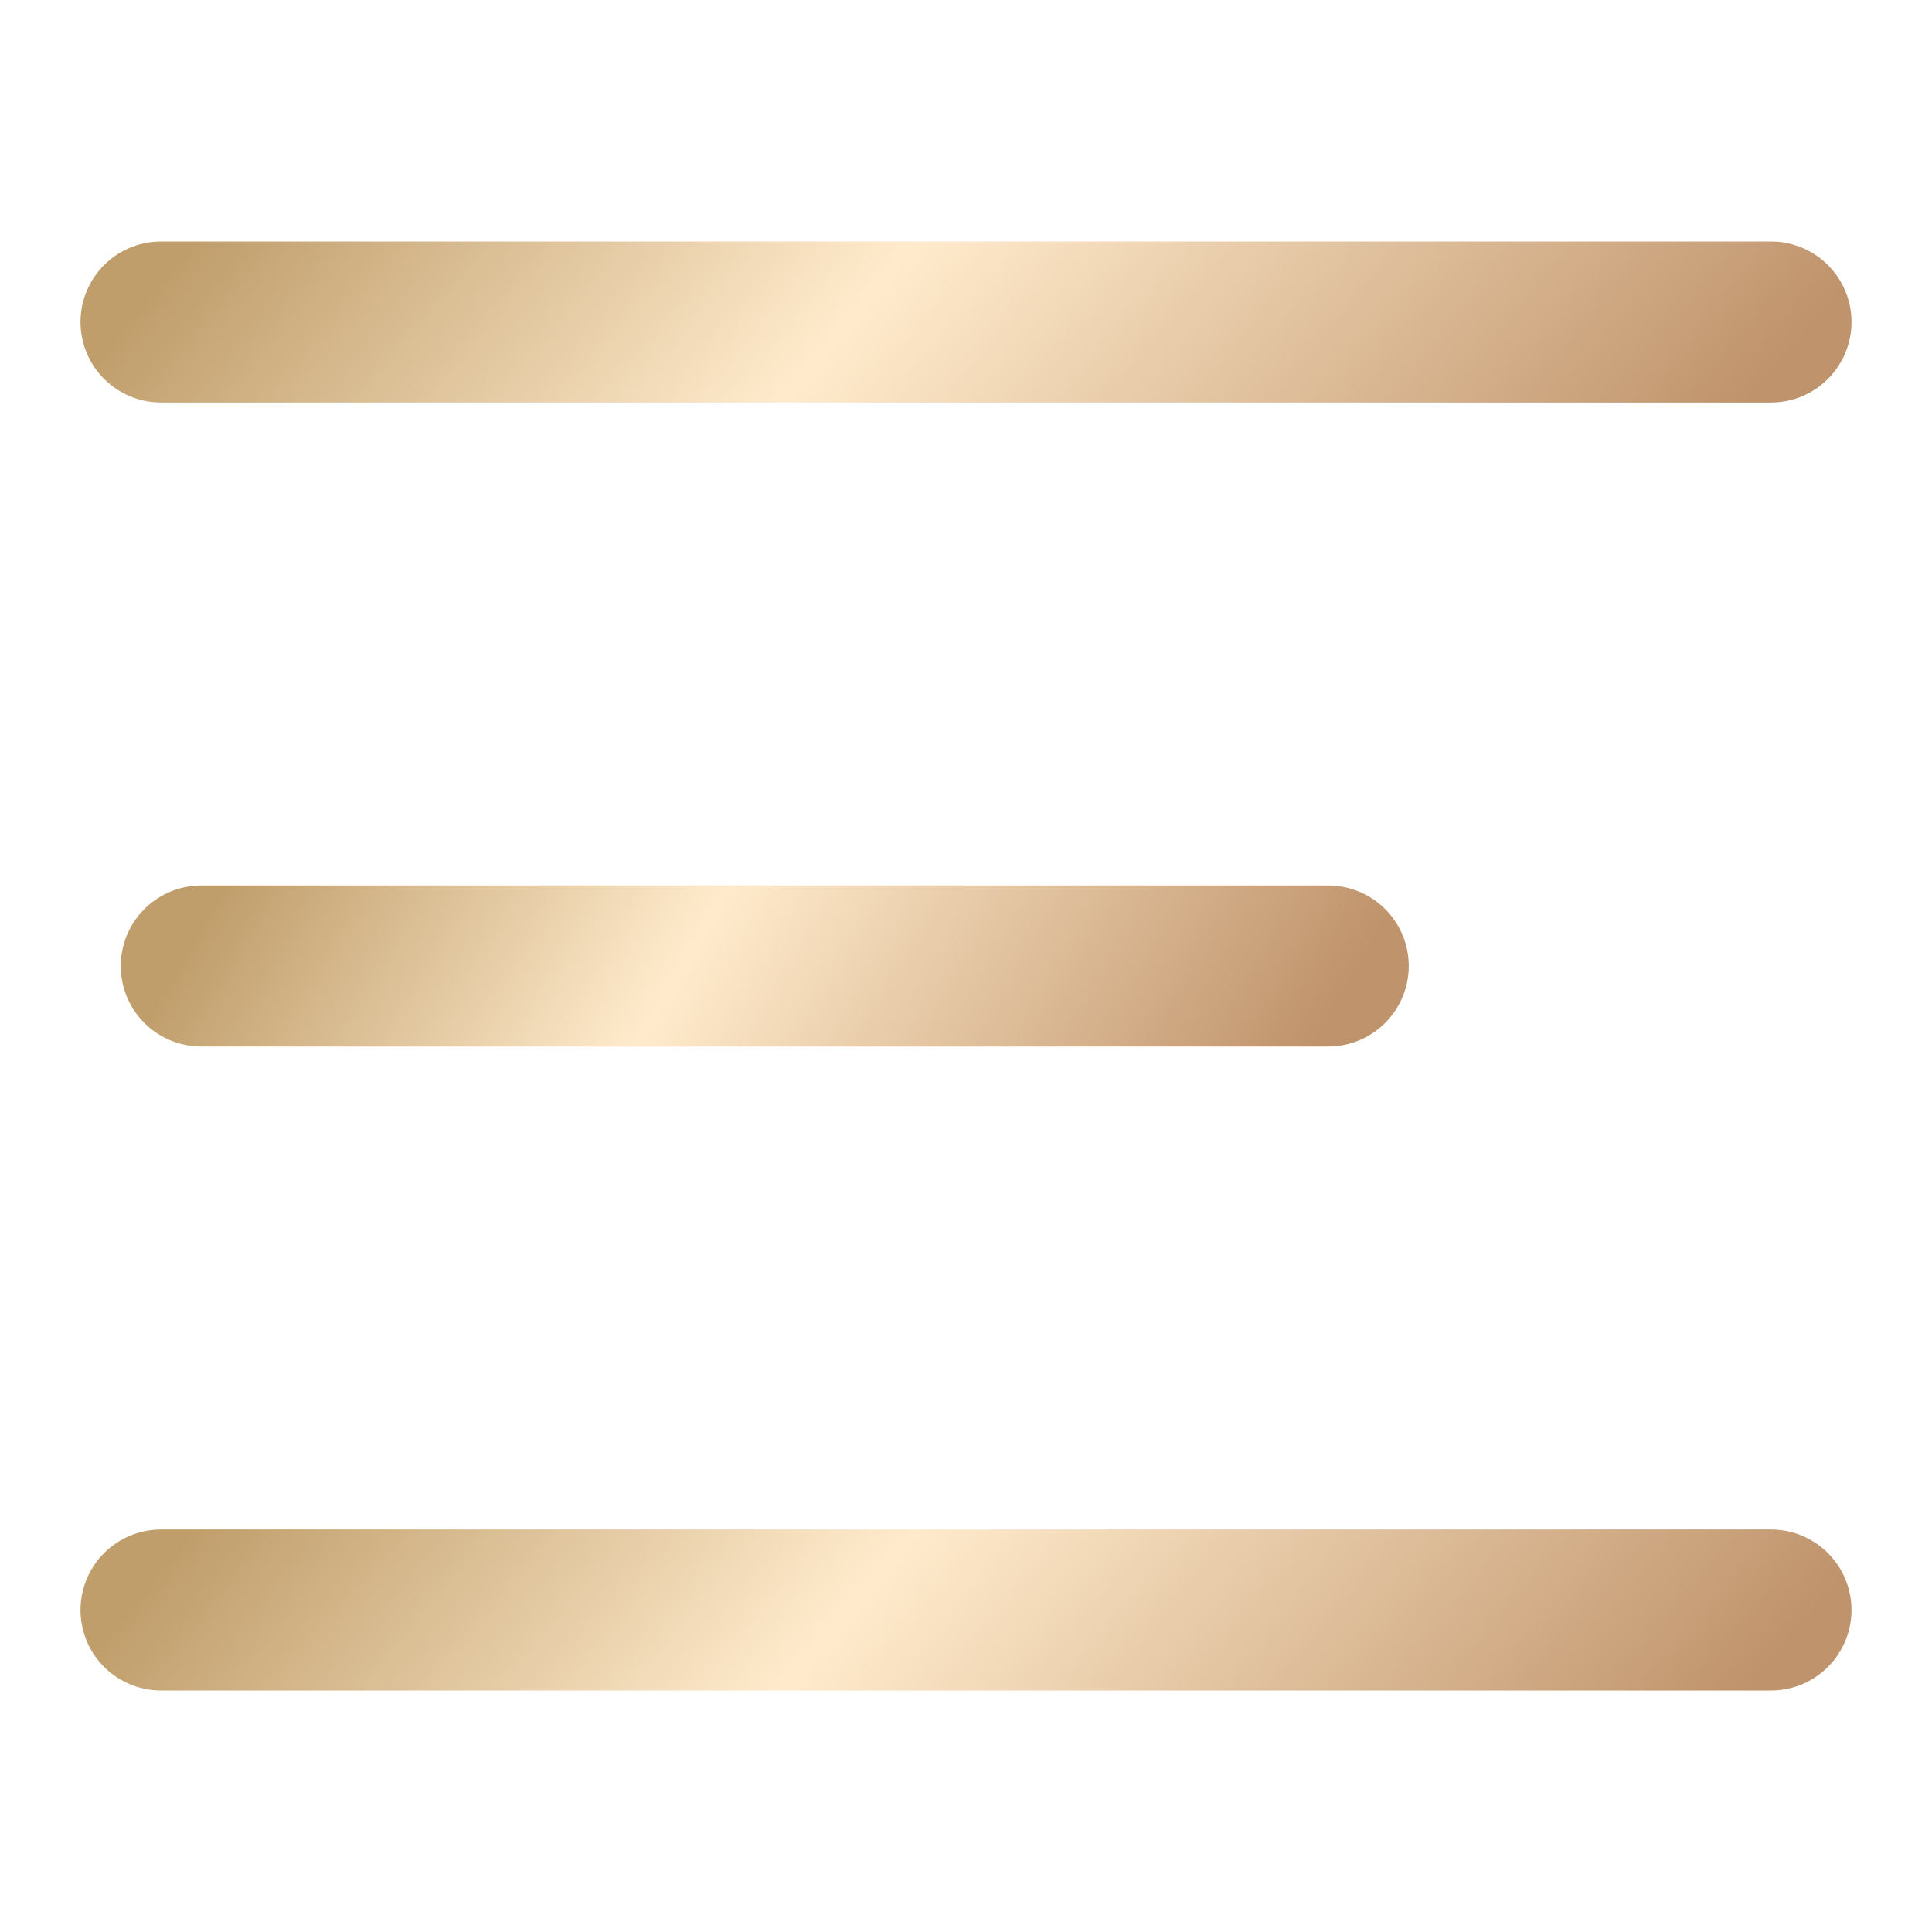
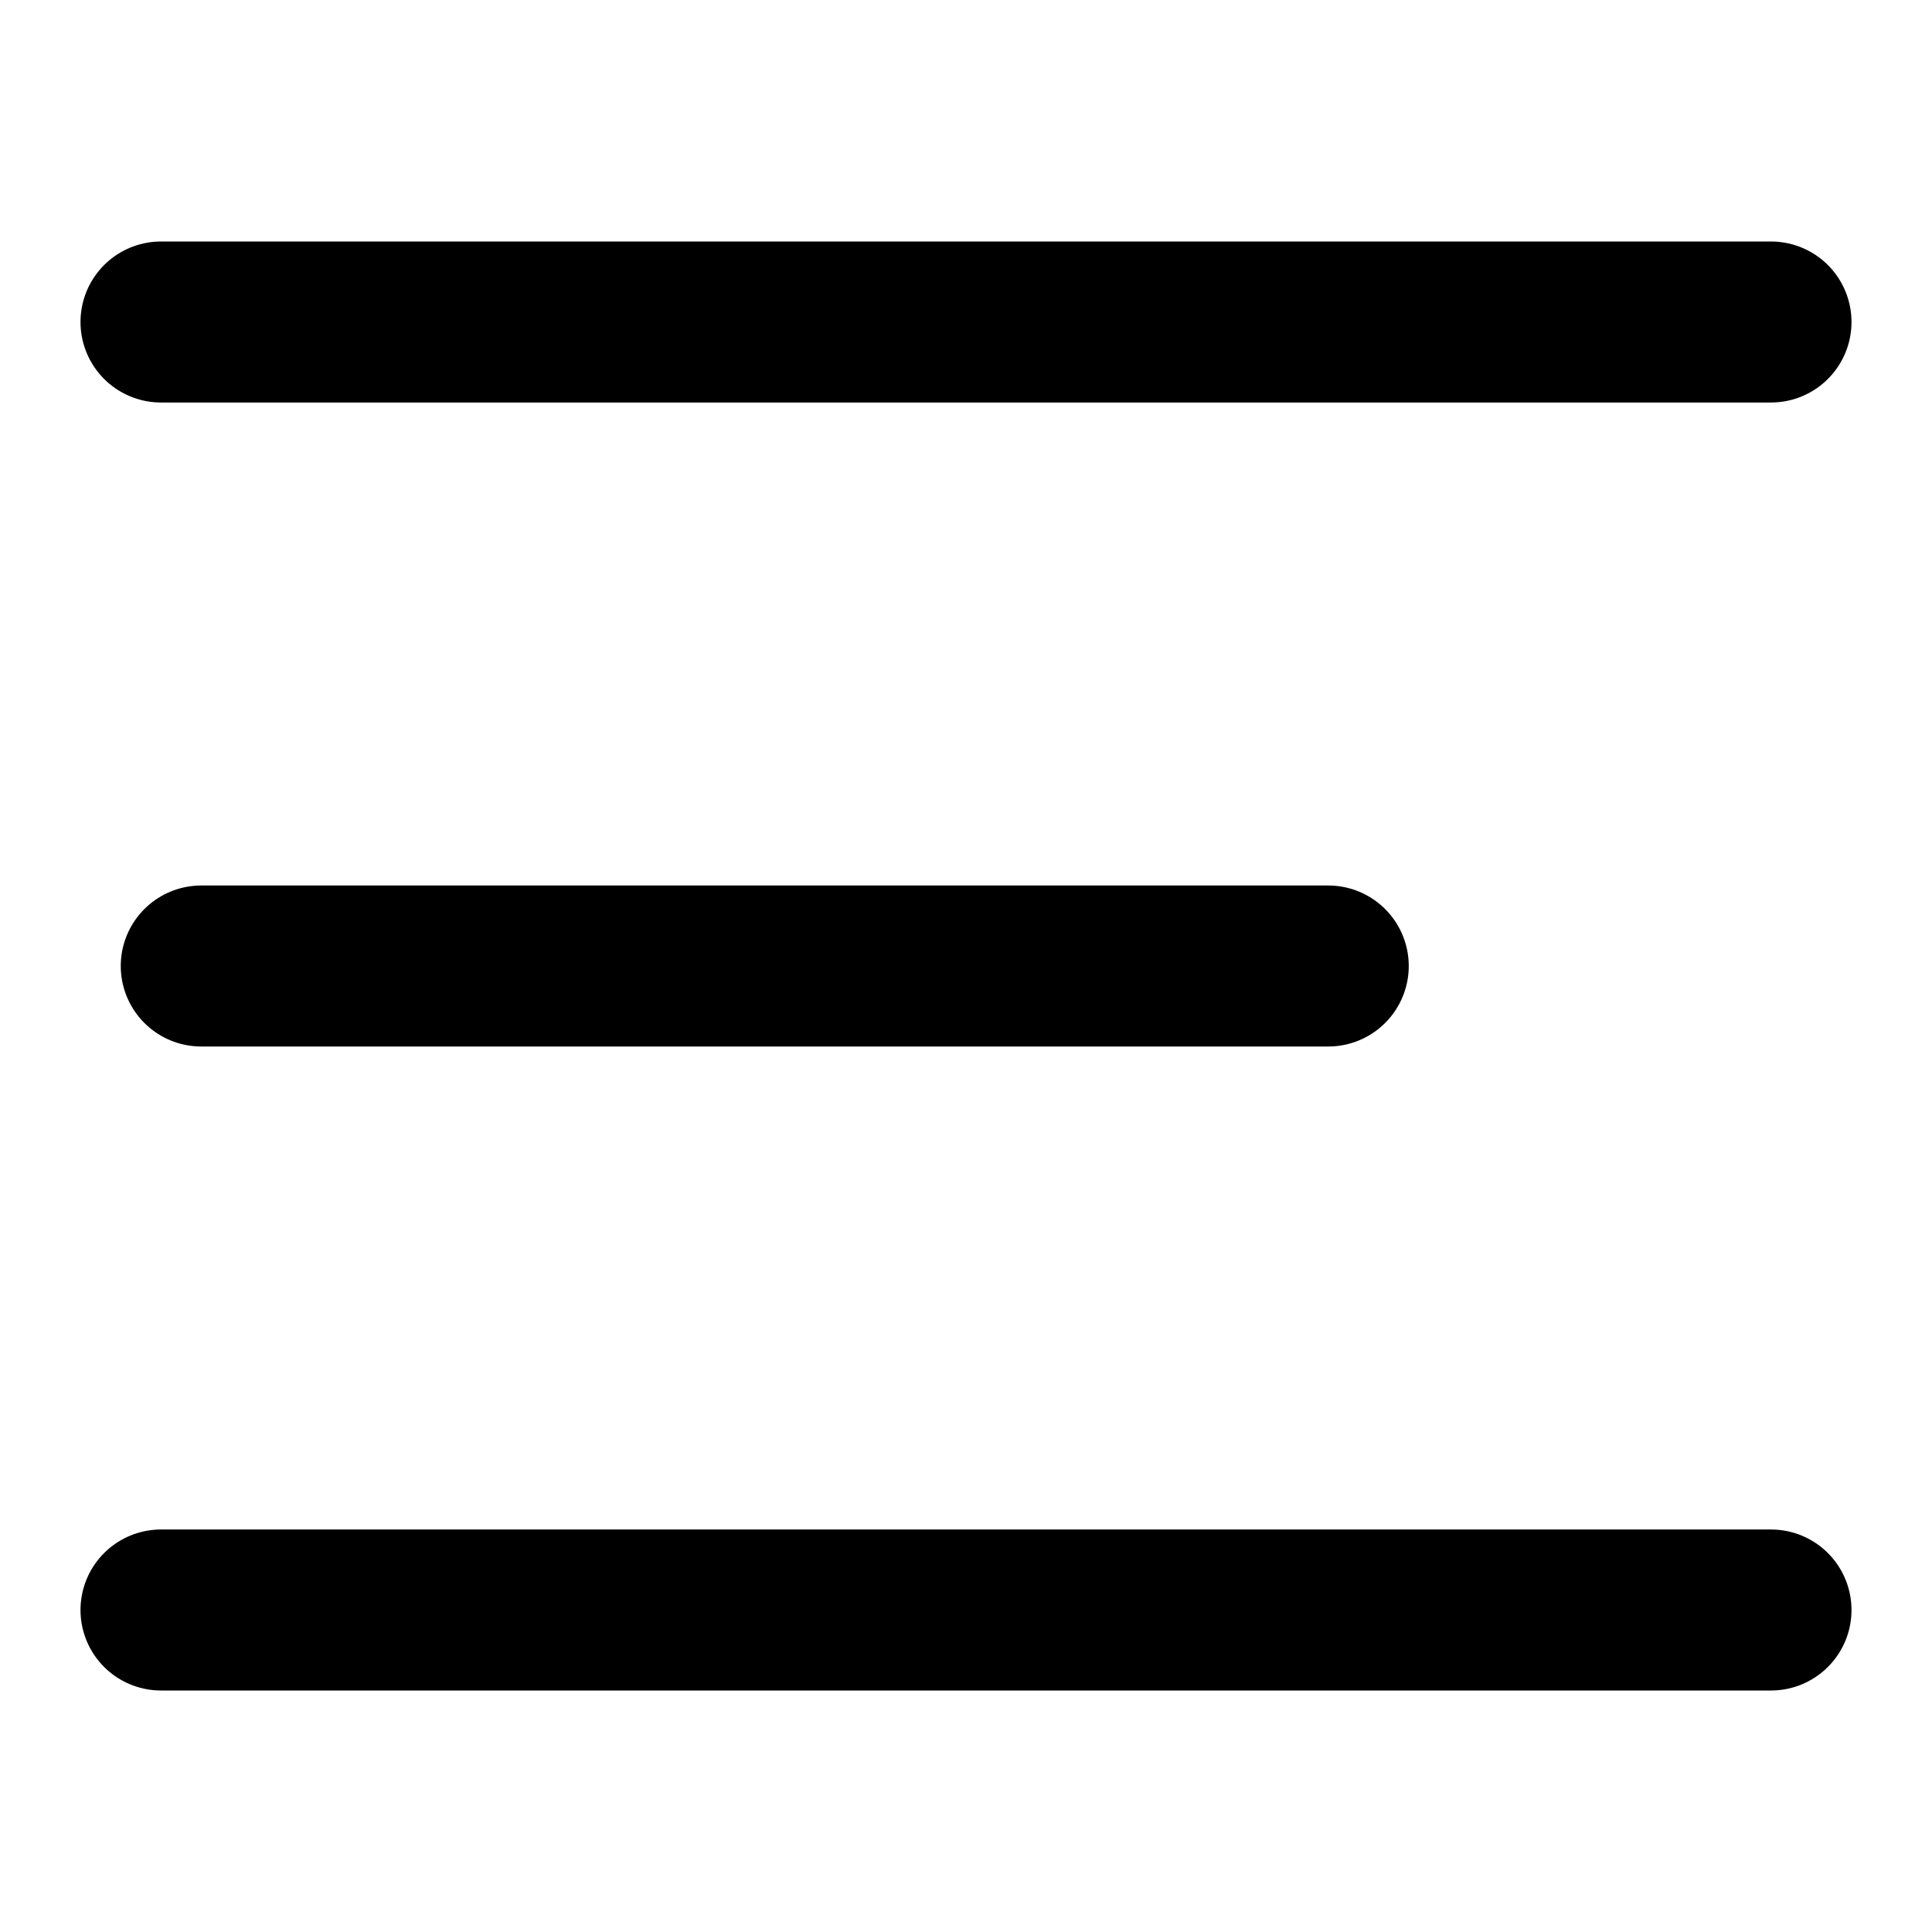
<svg xmlns="http://www.w3.org/2000/svg" width="24" height="24" viewBox="0 0 24 24" fill="none">
-   <path d="M2 4H22" stroke="url(#paint0_linear_544_711)" stroke-width="2" stroke-linecap="round" />
-   <path d="M2.5 12H16.5" stroke="url(#paint1_linear_544_711)" stroke-width="2" stroke-linecap="round" />
-   <path d="M2 20H22" stroke="url(#paint2_linear_544_711)" stroke-width="2" stroke-linecap="round" />
+   <path d="M2 4H22" stroke="currentColor" stroke-width="2" stroke-linecap="round" />
+   <path d="M2.5 12H16.5" stroke="currentColor" stroke-width="2" stroke-linecap="round" />
+   <path d="M2 20H22" stroke="currentColor" stroke-width="2" stroke-linecap="round" />
  <defs>
    <linearGradient id="paint0_linear_544_711" x1="1.464" y1="4.158" x2="13.877" y2="14.472" gradientUnits="userSpaceOnUse">
      <stop stop-color="#C09E6C" />
      <stop offset="0.426" stop-color="#FFEBCC" />
      <stop offset="1" stop-color="#BF936B" />
    </linearGradient>
    <linearGradient id="paint1_linear_544_711" x1="2.125" y1="12.158" x2="13.1" y2="18.541" gradientUnits="userSpaceOnUse">
      <stop stop-color="#C09E6C" />
      <stop offset="0.426" stop-color="#FFEBCC" />
      <stop offset="1" stop-color="#BF936B" />
    </linearGradient>
    <linearGradient id="paint2_linear_544_711" x1="1.464" y1="20.158" x2="13.877" y2="30.472" gradientUnits="userSpaceOnUse">
      <stop stop-color="#C09E6C" />
      <stop offset="0.426" stop-color="#FFEBCC" />
      <stop offset="1" stop-color="#BF936B" />
    </linearGradient>
  </defs>
</svg>
